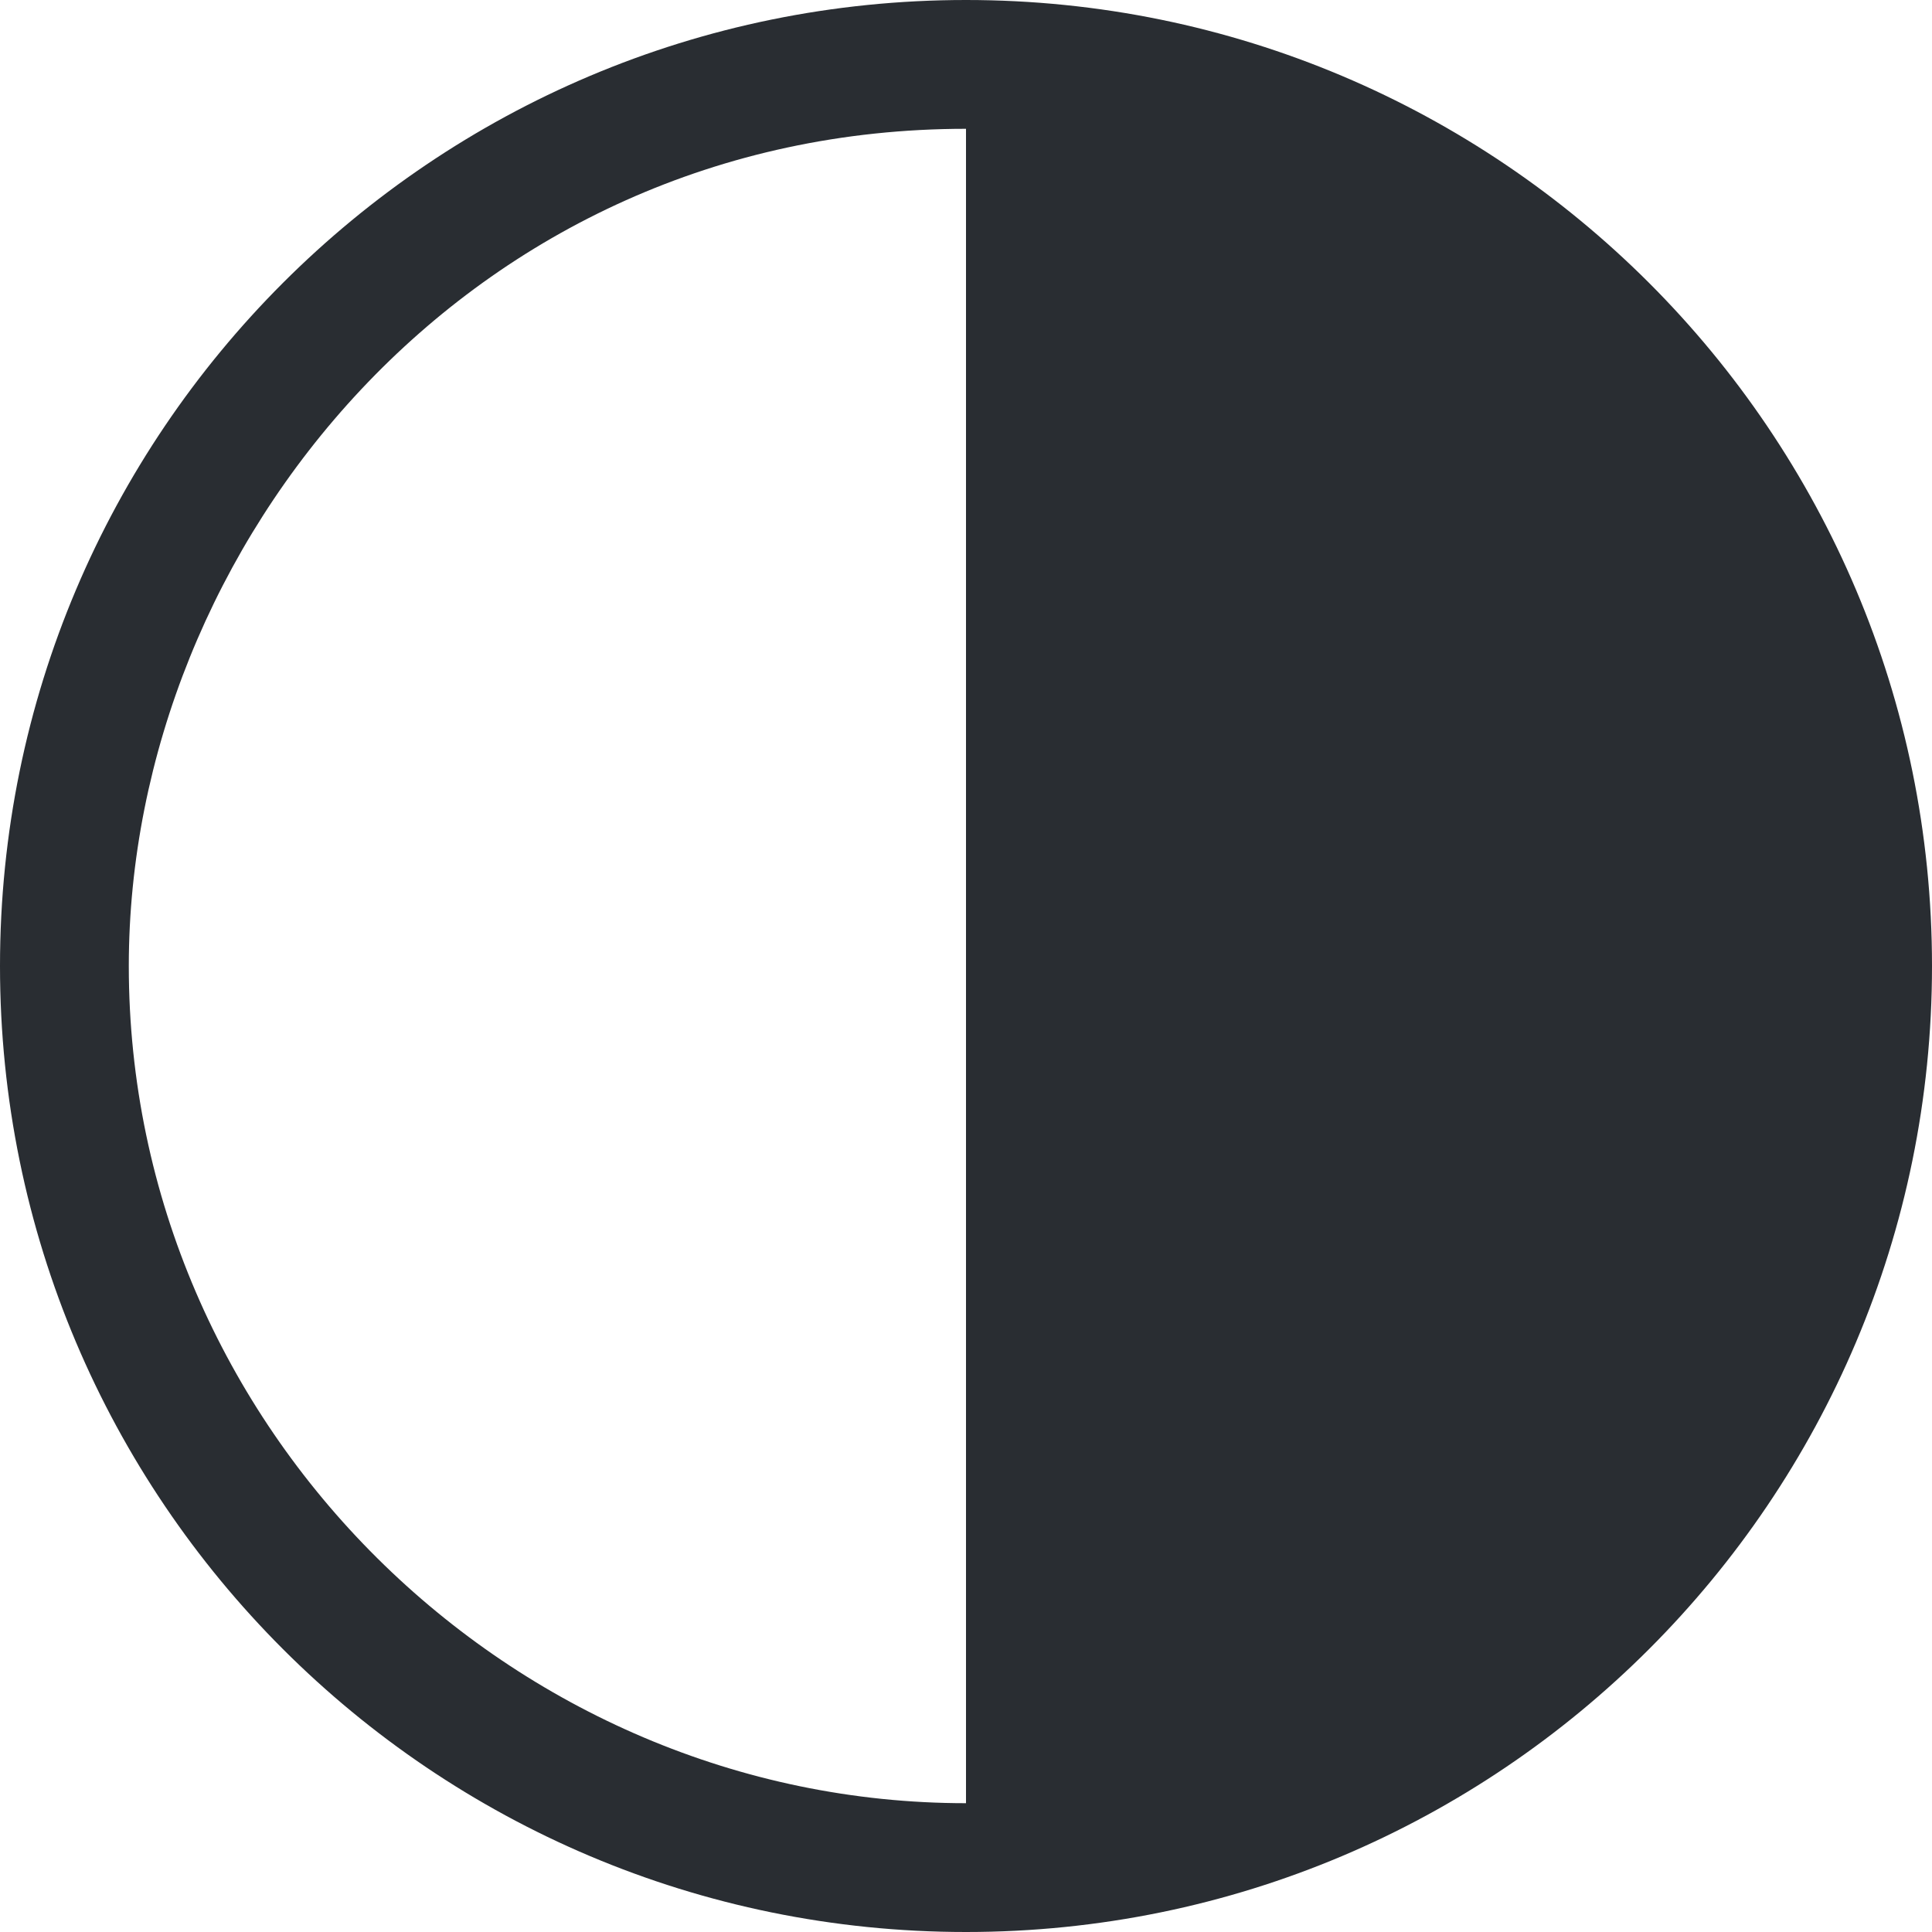
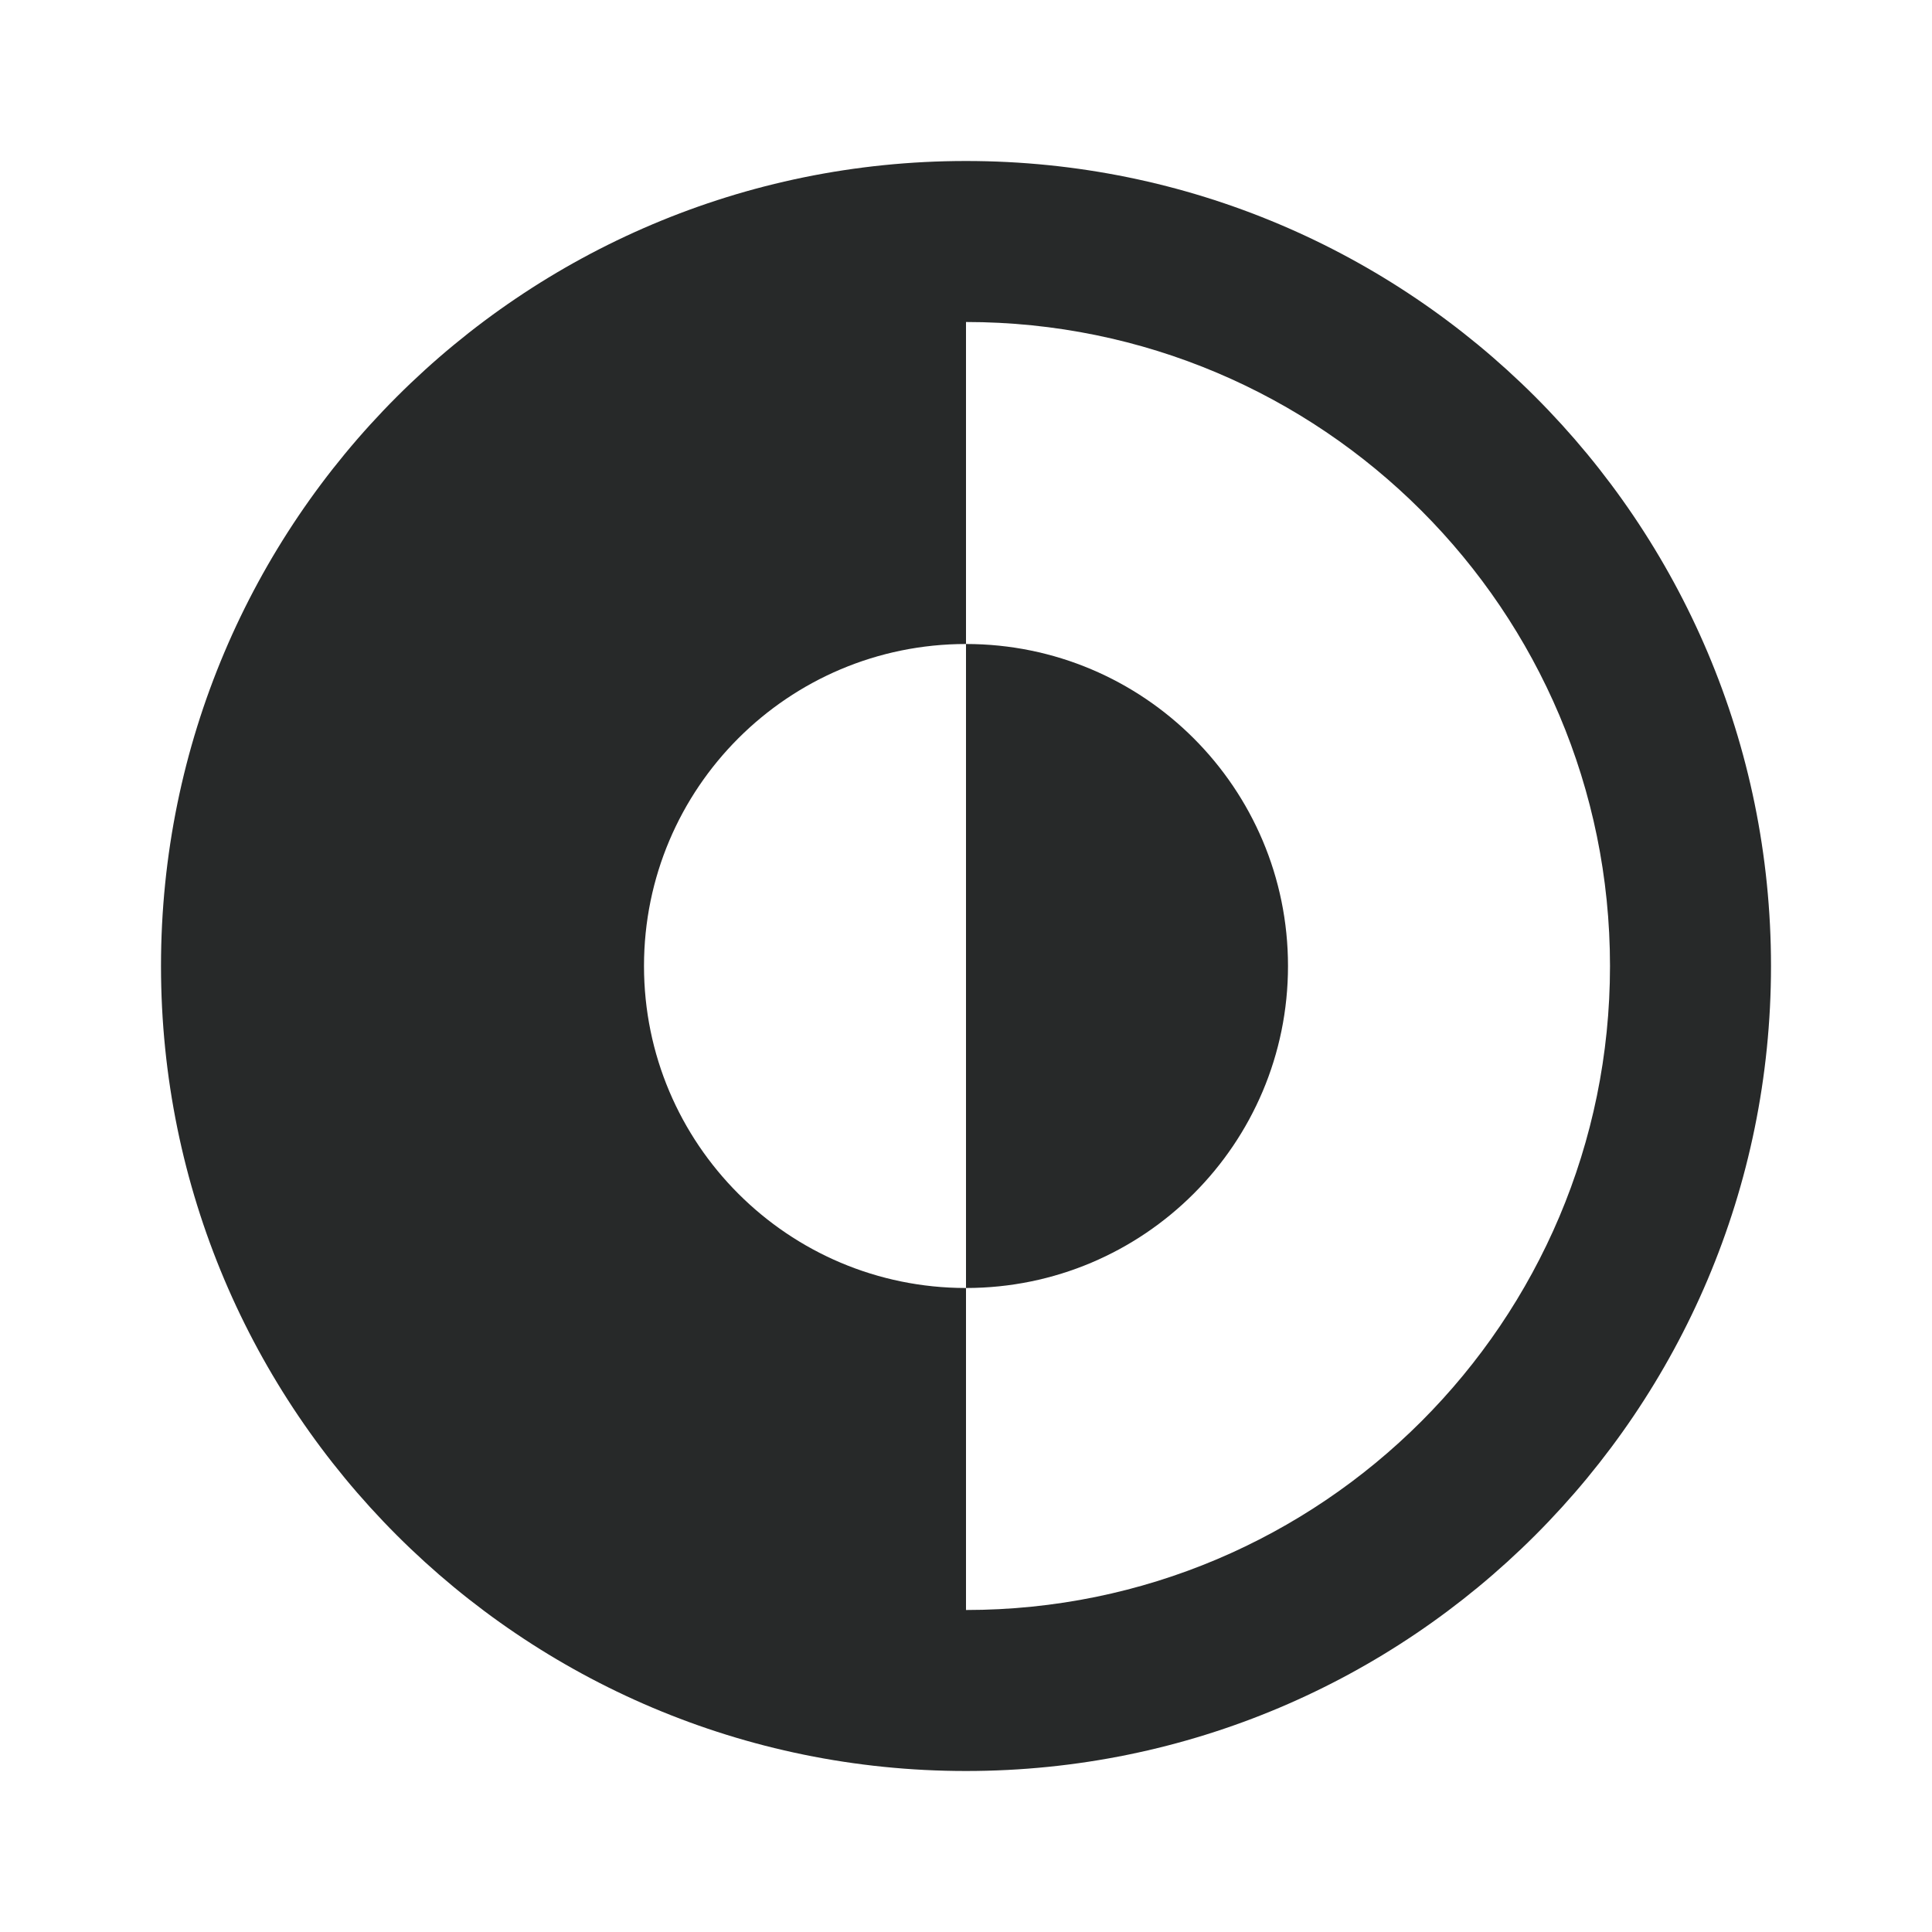
- <svg xmlns="http://www.w3.org/2000/svg" width="75px" height="75px" viewBox="0 0 18 18" fill="#000000">
+ <svg xmlns="http://www.w3.org/2000/svg" width="75px" height="75px" viewBox="0 0 24.00 24.00" fill="none">
  <g id="SVGRepo_bgCarrier" stroke-width="0" />
  <g id="SVGRepo_tracerCarrier" stroke-linecap="round" stroke-linejoin="round" />
  <g id="SVGRepo_iconCarrier">
-     <path fill="#292D32" fill-rule="evenodd" d="M68,121 C72.971,121 77,116.971 77,112 C77,107.029 72.971,103 68,103 C63.029,103 59,107.029 59,112 C59,116.971 63.029,121 68,121 Z M68,119.8 C72.231,119.8 75.8,116.308 75.8,112 C75.8,108.076 72.628,104.2 68,104.2 L68,119.8 Z" transform="matrix(-1 0 0 1 77 -103)" />
+     <path d="M12 16C14.209 16 16 14.209 16 12C16 9.791 14.209 8 12 8V16Z" fill="#272929" />
+     <path fill-rule="evenodd" clip-rule="evenodd" d="M12 2C6.477 2 2 6.477 2 12C2 17.523 6.477 22 12 22C17.523 22 22 17.523 22 12C22 6.477 17.523 2 12 2ZM12 4V8C9.791 8 8 9.791 8 12C8 14.209 9.791 16 12 16V20C16.418 20 20 16.418 20 12C20 7.582 16.418 4 12 4Z" fill="#272929" />
  </g>
</svg>
